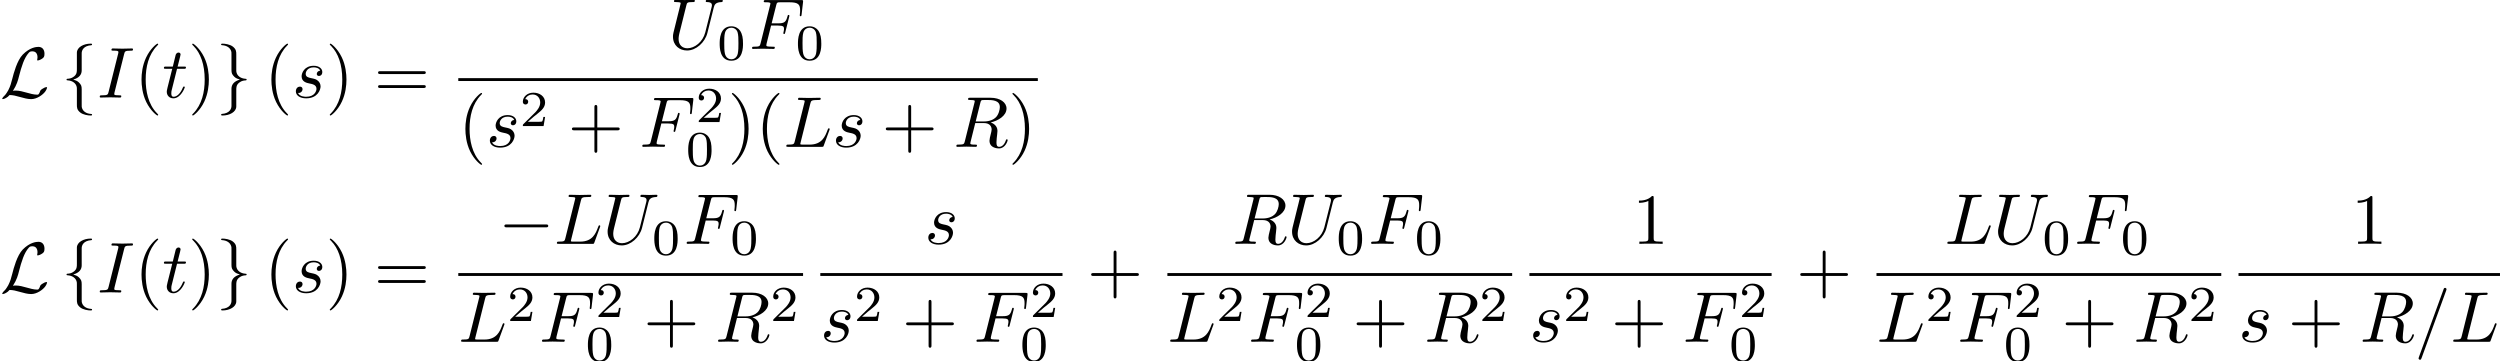
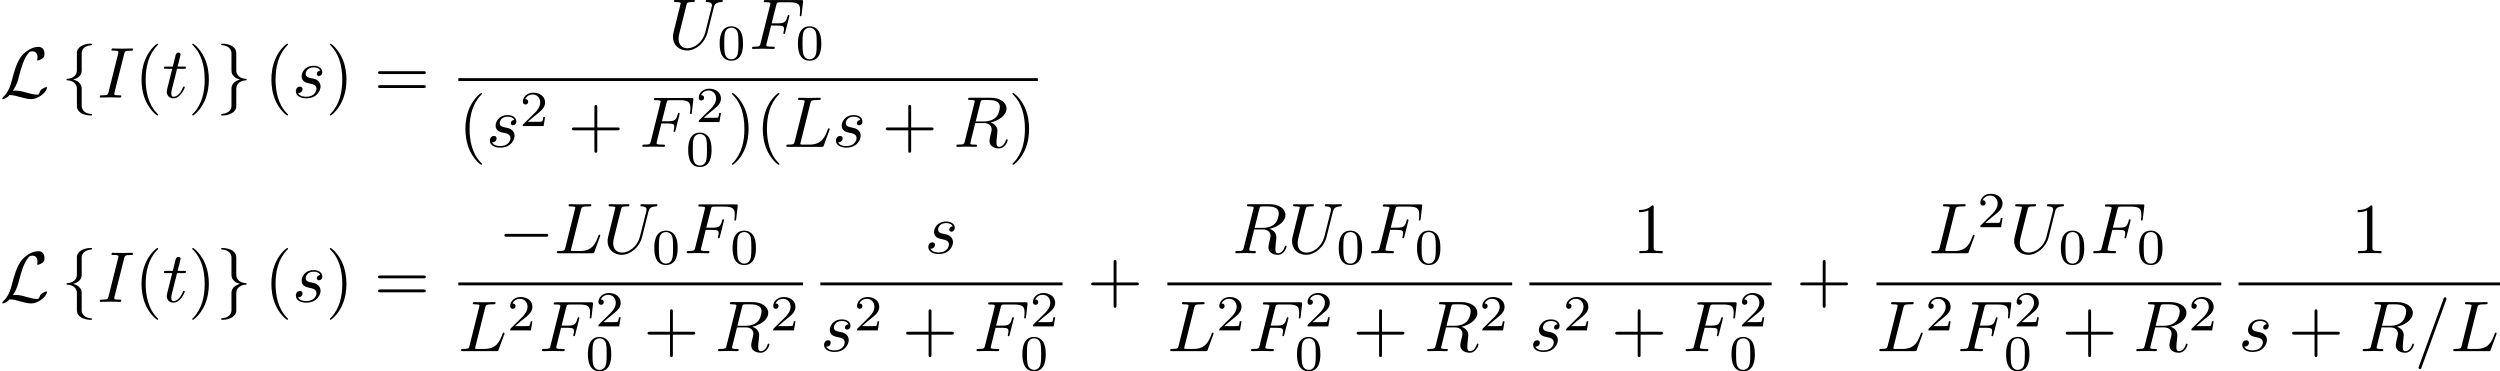
- <svg xmlns="http://www.w3.org/2000/svg" xmlns:xlink="http://www.w3.org/1999/xlink" height="75.054pt" version="1.1" viewBox="92.653 110.623 519.857 75.054" width="519.857pt">
+ <svg xmlns="http://www.w3.org/2000/svg" xmlns:xlink="http://www.w3.org/1999/xlink" height="77.007pt" version="1.1" viewBox="92.653 110.623 519.857 77.007" width="519.857pt">
  <defs>
    <path d="M6.565 -2.291C6.735 -2.291 6.914 -2.291 6.914 -2.491S6.735 -2.69 6.565 -2.69H1.176C1.006 -2.69 0.827 -2.69 0.827 -2.491S1.006 -2.291 1.176 -2.291H6.565Z" id="g0-0" />
    <path d="M1.793 -0.927C2.331 -1.763 2.501 -2.401 2.63 -2.929C2.979 -4.304 3.357 -5.499 3.975 -6.187C4.095 -6.316 4.174 -6.406 4.493 -6.406C5.181 -6.406 5.2 -5.719 5.2 -5.579C5.2 -5.4 5.151 -5.26 5.151 -5.21C5.151 -5.141 5.21 -5.141 5.22 -5.141C5.38 -5.141 5.649 -5.25 5.898 -5.43C6.077 -5.569 6.167 -5.669 6.167 -6.077C6.167 -6.615 5.888 -7.024 5.33 -7.024C5.011 -7.024 4.135 -6.944 3.158 -5.958C2.361 -5.141 1.893 -3.347 1.704 -2.6C1.524 -1.913 1.445 -1.604 1.146 -1.006C1.076 -0.887 0.817 -0.448 0.677 -0.319C0.408 -0.07 0.309 0.11 0.309 0.159C0.309 0.179 0.329 0.219 0.399 0.219C0.438 0.219 0.648 0.179 0.907 0.01C1.076 -0.09 1.096 -0.11 1.325 -0.349C1.823 -0.339 2.172 -0.249 2.8 -0.07C3.308 0.07 3.816 0.219 4.324 0.219C5.131 0.219 5.948 -0.389 6.266 -0.827C6.466 -1.096 6.526 -1.345 6.526 -1.375C6.526 -1.445 6.466 -1.445 6.456 -1.445C6.296 -1.445 6.057 -1.335 5.888 -1.215C5.619 -1.046 5.599 -0.986 5.539 -0.817C5.489 -0.658 5.43 -0.578 5.39 -0.518C5.31 -0.399 5.3 -0.399 5.151 -0.399C4.672 -0.399 4.174 -0.548 3.517 -0.727C3.238 -0.807 2.69 -0.966 2.192 -0.966C2.062 -0.966 1.923 -0.956 1.793 -0.927Z" id="g0-76" />
    <path d="M2.819 -6.147C2.819 -6.545 3.078 -7.183 4.164 -7.253C4.214 -7.263 4.254 -7.303 4.254 -7.362C4.254 -7.472 4.174 -7.472 4.065 -7.472C3.068 -7.472 2.162 -6.964 2.152 -6.227V-3.955C2.152 -3.567 2.152 -3.248 1.753 -2.919C1.405 -2.63 1.026 -2.61 0.807 -2.6C0.757 -2.59 0.717 -2.55 0.717 -2.491C0.717 -2.391 0.777 -2.391 0.877 -2.381C1.534 -2.341 2.012 -1.983 2.122 -1.494C2.152 -1.385 2.152 -1.365 2.152 -1.006V0.966C2.152 1.385 2.152 1.704 2.63 2.082C3.019 2.381 3.676 2.491 4.065 2.491C4.174 2.491 4.254 2.491 4.254 2.381C4.254 2.281 4.194 2.281 4.095 2.271C3.467 2.232 2.979 1.913 2.849 1.405C2.819 1.315 2.819 1.295 2.819 0.936V-1.156C2.819 -1.614 2.74 -1.783 2.421 -2.102C2.212 -2.311 1.923 -2.411 1.644 -2.491C2.461 -2.72 2.819 -3.178 2.819 -3.756V-6.147Z" id="g0-102" />
    <path d="M2.152 1.166C2.152 1.564 1.893 2.202 0.807 2.271C0.757 2.281 0.717 2.321 0.717 2.381C0.717 2.491 0.827 2.491 0.917 2.491C1.883 2.491 2.809 2.002 2.819 1.245V-1.026C2.819 -1.415 2.819 -1.734 3.218 -2.062C3.567 -2.351 3.945 -2.371 4.164 -2.381C4.214 -2.391 4.254 -2.431 4.254 -2.491C4.254 -2.59 4.194 -2.59 4.095 -2.6C3.437 -2.64 2.959 -2.999 2.849 -3.487C2.819 -3.597 2.819 -3.616 2.819 -3.975V-5.948C2.819 -6.366 2.819 -6.685 2.341 -7.064C1.943 -7.372 1.255 -7.472 0.917 -7.472C0.827 -7.472 0.717 -7.472 0.717 -7.362C0.717 -7.263 0.777 -7.263 0.877 -7.253C1.504 -7.213 1.993 -6.894 2.122 -6.386C2.152 -6.296 2.152 -6.276 2.152 -5.918V-3.826C2.152 -3.367 2.232 -3.198 2.55 -2.879C2.76 -2.67 3.049 -2.57 3.328 -2.491C2.511 -2.262 2.152 -1.803 2.152 -1.225V1.166Z" id="g0-103" />
    <path d="M3.599 -2.225C3.599 -2.992 3.508 -3.543 3.187 -4.031C2.971 -4.352 2.538 -4.631 1.981 -4.631C0.363 -4.631 0.363 -2.727 0.363 -2.225S0.363 0.139 1.981 0.139S3.599 -1.723 3.599 -2.225ZM1.981 -0.056C1.66 -0.056 1.234 -0.244 1.095 -0.816C0.997 -1.227 0.997 -1.799 0.997 -2.315C0.997 -2.824 0.997 -3.354 1.102 -3.738C1.248 -4.289 1.695 -4.435 1.981 -4.435C2.357 -4.435 2.72 -4.205 2.845 -3.801C2.957 -3.424 2.964 -2.922 2.964 -2.315C2.964 -1.799 2.964 -1.283 2.873 -0.844C2.734 -0.209 2.26 -0.056 1.981 -0.056Z" id="g3-48" />
    <path d="M3.522 -1.269H3.285C3.264 -1.116 3.194 -0.704 3.103 -0.635C3.048 -0.593 2.511 -0.593 2.413 -0.593H1.13C1.862 -1.241 2.106 -1.437 2.525 -1.764C3.041 -2.176 3.522 -2.608 3.522 -3.271C3.522 -4.115 2.783 -4.631 1.89 -4.631C1.025 -4.631 0.439 -4.024 0.439 -3.382C0.439 -3.027 0.739 -2.992 0.809 -2.992C0.976 -2.992 1.179 -3.11 1.179 -3.361C1.179 -3.487 1.13 -3.731 0.767 -3.731C0.983 -4.226 1.458 -4.38 1.785 -4.38C2.483 -4.38 2.845 -3.836 2.845 -3.271C2.845 -2.664 2.413 -2.183 2.19 -1.932L0.509 -0.272C0.439 -0.209 0.439 -0.195 0.439 0H3.313L3.522 -1.269Z" id="g3-50" />
    <path d="M3.298 2.391C3.298 2.361 3.298 2.341 3.128 2.172C1.883 0.917 1.564 -0.966 1.564 -2.491C1.564 -4.224 1.943 -5.958 3.168 -7.203C3.298 -7.323 3.298 -7.342 3.298 -7.372C3.298 -7.442 3.258 -7.472 3.198 -7.472C3.098 -7.472 2.202 -6.795 1.614 -5.529C1.106 -4.433 0.986 -3.328 0.986 -2.491C0.986 -1.714 1.096 -0.508 1.644 0.618C2.242 1.843 3.098 2.491 3.198 2.491C3.258 2.491 3.298 2.461 3.298 2.391Z" id="g2-40" />
    <path d="M2.879 -2.491C2.879 -3.268 2.77 -4.473 2.222 -5.599C1.624 -6.824 0.767 -7.472 0.667 -7.472C0.608 -7.472 0.568 -7.432 0.568 -7.372C0.568 -7.342 0.568 -7.323 0.757 -7.143C1.734 -6.157 2.301 -4.573 2.301 -2.491C2.301 -0.787 1.933 0.966 0.697 2.222C0.568 2.341 0.568 2.361 0.568 2.391C0.568 2.451 0.608 2.491 0.667 2.491C0.767 2.491 1.664 1.813 2.252 0.548C2.76 -0.548 2.879 -1.654 2.879 -2.491Z" id="g2-41" />
    <path d="M4.075 -2.291H6.854C6.994 -2.291 7.183 -2.291 7.183 -2.491S6.994 -2.69 6.854 -2.69H4.075V-5.479C4.075 -5.619 4.075 -5.808 3.875 -5.808S3.676 -5.619 3.676 -5.479V-2.69H0.887C0.747 -2.69 0.558 -2.69 0.558 -2.491S0.747 -2.291 0.887 -2.291H3.676V0.498C3.676 0.638 3.676 0.827 3.875 0.827S4.075 0.638 4.075 0.498V-2.291Z" id="g2-43" />
    <path d="M2.929 -6.376C2.929 -6.615 2.929 -6.635 2.7 -6.635C2.082 -5.998 1.205 -5.998 0.887 -5.998V-5.689C1.086 -5.689 1.674 -5.689 2.192 -5.948V-0.787C2.192 -0.428 2.162 -0.309 1.265 -0.309H0.946V0C1.295 -0.03 2.162 -0.03 2.56 -0.03S3.826 -0.03 4.174 0V-0.309H3.856C2.959 -0.309 2.929 -0.418 2.929 -0.787V-6.376Z" id="g2-49" />
    <path d="M6.844 -3.258C6.994 -3.258 7.183 -3.258 7.183 -3.457S6.994 -3.656 6.854 -3.656H0.887C0.747 -3.656 0.558 -3.656 0.558 -3.457S0.747 -3.258 0.897 -3.258H6.844ZM6.854 -1.325C6.994 -1.325 7.183 -1.325 7.183 -1.524S6.994 -1.724 6.844 -1.724H0.897C0.747 -1.724 0.558 -1.724 0.558 -1.524S0.747 -1.325 0.887 -1.325H6.854Z" id="g2-61" />
    <path d="M4.374 -7.093C4.423 -7.223 4.423 -7.263 4.423 -7.273C4.423 -7.382 4.334 -7.472 4.224 -7.472C4.154 -7.472 4.085 -7.442 4.055 -7.382L0.598 2.112C0.548 2.242 0.548 2.281 0.548 2.291C0.548 2.401 0.638 2.491 0.747 2.491C0.877 2.491 0.907 2.421 0.966 2.252L4.374 -7.093Z" id="g1-61" />
    <path d="M3.019 -3.238H3.985C4.732 -3.238 4.812 -3.078 4.812 -2.79C4.812 -2.72 4.812 -2.6 4.742 -2.301C4.722 -2.252 4.712 -2.212 4.712 -2.192C4.712 -2.112 4.772 -2.072 4.832 -2.072C4.932 -2.072 4.932 -2.102 4.981 -2.281L5.529 -4.443C5.559 -4.553 5.559 -4.573 5.559 -4.603C5.559 -4.623 5.539 -4.712 5.44 -4.712S5.33 -4.663 5.29 -4.503C5.081 -3.726 4.852 -3.547 4.005 -3.547H3.098L3.736 -6.077C3.826 -6.426 3.836 -6.466 4.274 -6.466H5.589C6.814 -6.466 7.044 -6.137 7.044 -5.37C7.044 -5.141 7.044 -5.101 7.014 -4.832C6.994 -4.702 6.994 -4.682 6.994 -4.653C6.994 -4.603 7.024 -4.533 7.113 -4.533C7.223 -4.533 7.233 -4.593 7.253 -4.782L7.452 -6.506C7.482 -6.775 7.432 -6.775 7.183 -6.775H2.301C2.102 -6.775 2.002 -6.775 2.002 -6.575C2.002 -6.466 2.092 -6.466 2.281 -6.466C2.65 -6.466 2.929 -6.466 2.929 -6.286C2.929 -6.247 2.929 -6.227 2.879 -6.047L1.564 -0.777C1.465 -0.389 1.445 -0.309 0.658 -0.309C0.488 -0.309 0.379 -0.309 0.379 -0.12C0.379 0 0.498 0 0.528 0C0.817 0 1.554 -0.03 1.843 -0.03C2.172 -0.03 2.999 0 3.328 0C3.417 0 3.537 0 3.537 -0.189C3.537 -0.269 3.477 -0.289 3.477 -0.299C3.447 -0.309 3.427 -0.309 3.198 -0.309C2.979 -0.309 2.929 -0.309 2.68 -0.329C2.391 -0.359 2.361 -0.399 2.361 -0.528C2.361 -0.548 2.361 -0.608 2.401 -0.757L3.019 -3.238Z" id="g1-70" />
    <path d="M3.726 -6.037C3.816 -6.396 3.846 -6.496 4.633 -6.496C4.872 -6.496 4.951 -6.496 4.951 -6.685C4.951 -6.804 4.842 -6.804 4.802 -6.804C4.513 -6.804 3.776 -6.775 3.487 -6.775C3.188 -6.775 2.461 -6.804 2.162 -6.804C2.092 -6.804 1.963 -6.804 1.963 -6.605C1.963 -6.496 2.052 -6.496 2.242 -6.496C2.66 -6.496 2.929 -6.496 2.929 -6.306C2.929 -6.257 2.929 -6.237 2.909 -6.147L1.564 -0.777C1.474 -0.408 1.445 -0.309 0.658 -0.309C0.428 -0.309 0.339 -0.309 0.339 -0.11C0.339 0 0.458 0 0.488 0C0.777 0 1.504 -0.03 1.793 -0.03C2.092 -0.03 2.829 0 3.128 0C3.208 0 3.328 0 3.328 -0.189C3.328 -0.309 3.248 -0.309 3.029 -0.309C2.849 -0.309 2.8 -0.309 2.6 -0.329C2.391 -0.349 2.351 -0.389 2.351 -0.498C2.351 -0.578 2.371 -0.658 2.391 -0.727L3.726 -6.037Z" id="g1-73" />
    <path d="M3.726 -6.027C3.816 -6.386 3.846 -6.496 4.782 -6.496C5.081 -6.496 5.161 -6.496 5.161 -6.685C5.161 -6.804 5.051 -6.804 5.001 -6.804C4.672 -6.804 3.856 -6.775 3.527 -6.775C3.228 -6.775 2.501 -6.804 2.202 -6.804C2.132 -6.804 2.012 -6.804 2.012 -6.605C2.012 -6.496 2.102 -6.496 2.291 -6.496C2.311 -6.496 2.501 -6.496 2.67 -6.476C2.849 -6.456 2.939 -6.446 2.939 -6.316C2.939 -6.276 2.929 -6.247 2.899 -6.127L1.564 -0.777C1.465 -0.389 1.445 -0.309 0.658 -0.309C0.488 -0.309 0.389 -0.309 0.389 -0.11C0.389 0 0.478 0 0.658 0H5.27C5.509 0 5.519 0 5.579 -0.169L6.366 -2.321C6.406 -2.431 6.406 -2.451 6.406 -2.461C6.406 -2.501 6.376 -2.57 6.286 -2.57S6.187 -2.521 6.117 -2.361C5.778 -1.445 5.34 -0.309 3.616 -0.309H2.68C2.54 -0.309 2.521 -0.309 2.461 -0.319C2.361 -0.329 2.331 -0.339 2.331 -0.418C2.331 -0.448 2.331 -0.468 2.381 -0.648L3.726 -6.027Z" id="g1-76" />
    <path d="M3.736 -6.117C3.796 -6.356 3.826 -6.456 4.015 -6.486C4.105 -6.496 4.423 -6.496 4.623 -6.496C5.33 -6.496 6.436 -6.496 6.436 -5.509C6.436 -5.171 6.276 -4.483 5.888 -4.095C5.629 -3.836 5.101 -3.517 4.204 -3.517H3.088L3.736 -6.117ZM5.171 -3.387C6.177 -3.606 7.362 -4.304 7.362 -5.31C7.362 -6.167 6.466 -6.804 5.161 -6.804H2.321C2.122 -6.804 2.032 -6.804 2.032 -6.605C2.032 -6.496 2.122 -6.496 2.311 -6.496C2.331 -6.496 2.521 -6.496 2.69 -6.476C2.869 -6.456 2.959 -6.446 2.959 -6.316C2.959 -6.276 2.949 -6.247 2.919 -6.127L1.584 -0.777C1.484 -0.389 1.465 -0.309 0.677 -0.309C0.498 -0.309 0.408 -0.309 0.408 -0.11C0.408 0 0.528 0 0.548 0C0.827 0 1.524 -0.03 1.803 -0.03S2.79 0 3.068 0C3.148 0 3.268 0 3.268 -0.199C3.268 -0.309 3.178 -0.309 2.989 -0.309C2.62 -0.309 2.341 -0.309 2.341 -0.488C2.341 -0.548 2.361 -0.598 2.371 -0.658L3.029 -3.298H4.214C5.121 -3.298 5.3 -2.74 5.3 -2.391C5.3 -2.242 5.22 -1.933 5.161 -1.704C5.091 -1.425 5.001 -1.056 5.001 -0.857C5.001 0.219 6.197 0.219 6.326 0.219C7.173 0.219 7.522 -0.787 7.522 -0.927C7.522 -1.046 7.412 -1.046 7.402 -1.046C7.313 -1.046 7.293 -0.976 7.273 -0.907C7.024 -0.169 6.595 0 6.366 0C6.037 0 5.968 -0.219 5.968 -0.608C5.968 -0.917 6.027 -1.425 6.067 -1.743C6.087 -1.883 6.107 -2.072 6.107 -2.212C6.107 -2.979 5.44 -3.288 5.171 -3.387Z" id="g1-82" />
    <path d="M6.326 -5.758C6.426 -6.167 6.605 -6.466 7.402 -6.496C7.452 -6.496 7.572 -6.506 7.572 -6.695C7.572 -6.705 7.572 -6.804 7.442 -6.804C7.113 -6.804 6.765 -6.775 6.426 -6.775S5.719 -6.804 5.39 -6.804C5.33 -6.804 5.21 -6.804 5.21 -6.605C5.21 -6.496 5.31 -6.496 5.39 -6.496C5.958 -6.486 6.067 -6.276 6.067 -6.057C6.067 -6.027 6.047 -5.878 6.037 -5.848L5.141 -2.291C4.802 -0.956 3.656 -0.09 2.66 -0.09C1.983 -0.09 1.445 -0.528 1.445 -1.385C1.445 -1.405 1.445 -1.724 1.554 -2.162L2.521 -6.037C2.61 -6.396 2.63 -6.496 3.357 -6.496C3.616 -6.496 3.696 -6.496 3.696 -6.695C3.696 -6.804 3.587 -6.804 3.557 -6.804C3.278 -6.804 2.56 -6.775 2.281 -6.775C1.993 -6.775 1.285 -6.804 0.996 -6.804C0.917 -6.804 0.807 -6.804 0.807 -6.605C0.807 -6.496 0.897 -6.496 1.086 -6.496C1.106 -6.496 1.295 -6.496 1.465 -6.476C1.644 -6.456 1.734 -6.446 1.734 -6.316C1.734 -6.257 1.624 -5.838 1.564 -5.609L1.345 -4.732C1.255 -4.344 0.777 -2.461 0.737 -2.271C0.667 -1.993 0.667 -1.843 0.667 -1.694C0.667 -0.478 1.574 0.219 2.62 0.219C3.875 0.219 5.111 -0.907 5.44 -2.222L6.326 -5.758Z" id="g1-85" />
    <path d="M3.895 -3.726C3.616 -3.716 3.417 -3.497 3.417 -3.278C3.417 -3.138 3.507 -2.989 3.726 -2.989S4.184 -3.158 4.184 -3.547C4.184 -3.995 3.756 -4.403 2.999 -4.403C1.684 -4.403 1.315 -3.387 1.315 -2.949C1.315 -2.172 2.052 -2.022 2.341 -1.963C2.859 -1.863 3.377 -1.753 3.377 -1.205C3.377 -0.946 3.148 -0.11 1.953 -0.11C1.813 -0.11 1.046 -0.11 0.817 -0.638C1.196 -0.588 1.445 -0.887 1.445 -1.166C1.445 -1.395 1.285 -1.514 1.076 -1.514C0.817 -1.514 0.518 -1.305 0.518 -0.857C0.518 -0.289 1.086 0.11 1.943 0.11C3.557 0.11 3.945 -1.096 3.945 -1.544C3.945 -1.903 3.756 -2.152 3.636 -2.271C3.367 -2.55 3.078 -2.6 2.64 -2.69C2.281 -2.77 1.883 -2.839 1.883 -3.288C1.883 -3.577 2.122 -4.184 2.999 -4.184C3.248 -4.184 3.746 -4.115 3.895 -3.726Z" id="g1-115" />
    <path d="M2.052 -3.985H2.989C3.188 -3.985 3.288 -3.985 3.288 -4.184C3.288 -4.294 3.188 -4.294 3.009 -4.294H2.132C2.491 -5.709 2.54 -5.908 2.54 -5.968C2.54 -6.137 2.421 -6.237 2.252 -6.237C2.222 -6.237 1.943 -6.227 1.853 -5.878L1.465 -4.294H0.528C0.329 -4.294 0.229 -4.294 0.229 -4.105C0.229 -3.985 0.309 -3.985 0.508 -3.985H1.385C0.667 -1.156 0.628 -0.986 0.628 -0.807C0.628 -0.269 1.006 0.11 1.544 0.11C2.56 0.11 3.128 -1.345 3.128 -1.425C3.128 -1.524 3.049 -1.524 3.009 -1.524C2.919 -1.524 2.909 -1.494 2.859 -1.385C2.431 -0.349 1.903 -0.11 1.564 -0.11C1.355 -0.11 1.255 -0.239 1.255 -0.568C1.255 -0.807 1.275 -0.877 1.315 -1.046L2.052 -3.985Z" id="g1-116" />
  </defs>
  <g id="page1" transform="matrix(1.5 0 0 1.5 0 0)">
    <use x="61.768" xlink:href="#g0-76" y="87.271" />
    <use x="70.275" xlink:href="#g0-102" y="87.271" />
    <use x="75.256" xlink:href="#g1-73" y="87.271" />
    <use x="80.401" xlink:href="#g2-40" y="87.271" />
    <use x="84.261" xlink:href="#g1-116" y="87.271" />
    <use x="87.845" xlink:href="#g2-41" y="87.271" />
    <use x="91.705" xlink:href="#g0-103" y="87.271" />
    <use x="98.405" xlink:href="#g2-40" y="87.271" />
    <use x="102.265" xlink:href="#g1-115" y="87.271" />
    <use x="106.918" xlink:href="#g2-41" y="87.271" />
    <use x="113.617" xlink:href="#g2-61" y="87.271" />
    <use x="154.396" xlink:href="#g1-85" y="80.531" />
    <use x="161.173" xlink:href="#g3-48" y="82.026" />
    <use x="165.643" xlink:href="#g1-70" y="80.531" />
    <use x="172.025" xlink:href="#g3-48" y="82.026" />
    <rect height="0.398" width="80.341" x="125.3" y="84.581" />
    <use x="125.3" xlink:href="#g2-40" y="94.105" />
    <use x="129.159" xlink:href="#g1-115" y="94.105" />
    <use x="133.812" xlink:href="#g3-50" y="91.227" />
    <use x="140.495" xlink:href="#g2-43" y="94.105" />
    <use x="150.429" xlink:href="#g1-70" y="94.105" />
    <use x="158.195" xlink:href="#g3-50" y="90.673" />
    <use x="156.812" xlink:href="#g3-48" y="96.762" />
    <use x="162.665" xlink:href="#g2-41" y="94.105" />
    <use x="166.525" xlink:href="#g2-40" y="94.105" />
    <use x="170.384" xlink:href="#g1-76" y="94.105" />
    <use x="177.139" xlink:href="#g1-115" y="94.105" />
    <use x="184.006" xlink:href="#g2-43" y="94.105" />
    <use x="193.939" xlink:href="#g1-82" y="94.105" />
    <use x="201.553" xlink:href="#g2-41" y="94.105" />
-     <use x="61.768" xlink:href="#g0-76" y="114.294" />
-     <use x="70.275" xlink:href="#g0-102" y="114.294" />
-     <use x="75.256" xlink:href="#g1-73" y="114.294" />
-     <use x="80.401" xlink:href="#g2-40" y="114.294" />
-     <use x="84.261" xlink:href="#g1-116" y="114.294" />
-     <use x="87.845" xlink:href="#g2-41" y="114.294" />
-     <use x="91.705" xlink:href="#g0-103" y="114.294" />
-     <use x="98.405" xlink:href="#g2-40" y="114.294" />
-     <use x="102.265" xlink:href="#g1-115" y="114.294" />
-     <use x="106.918" xlink:href="#g2-41" y="114.294" />
-     <use x="113.617" xlink:href="#g2-61" y="114.294" />
-     <use x="130.86" xlink:href="#g0-0" y="107.554" />
-     <use x="138.579" xlink:href="#g1-76" y="107.554" />
-     <use x="145.334" xlink:href="#g1-85" y="107.554" />
-     <use x="152.111" xlink:href="#g3-48" y="109.049" />
-     <use x="156.58" xlink:href="#g1-70" y="107.554" />
-     <use x="162.963" xlink:href="#g3-48" y="109.049" />
-     <rect height="0.398" width="47.797" x="125.3" y="111.604" />
-     <use x="125.3" xlink:href="#g1-76" y="121.128" />
-     <use x="132.054" xlink:href="#g3-50" y="118.25" />
-     <use x="136.524" xlink:href="#g1-70" y="121.128" />
-     <use x="144.29" xlink:href="#g3-50" y="117.697" />
-     <use x="142.906" xlink:href="#g3-48" y="123.785" />
-     <use x="150.973" xlink:href="#g2-43" y="121.128" />
-     <use x="160.907" xlink:href="#g1-82" y="121.128" />
-     <use x="168.52" xlink:href="#g3-50" y="118.25" />
-     <use x="189.94" xlink:href="#g1-115" y="107.554" />
-     <rect height="0.398" width="33.575" x="175.487" y="111.604" />
-     <use x="175.487" xlink:href="#g1-115" y="121.128" />
-     <use x="180.14" xlink:href="#g3-50" y="118.25" />
-     <use x="186.823" xlink:href="#g2-43" y="121.128" />
-     <use x="196.757" xlink:href="#g1-70" y="121.128" />
-     <use x="204.523" xlink:href="#g3-50" y="117.697" />
-     <use x="203.139" xlink:href="#g3-48" y="123.785" />
-     <use x="212.472" xlink:href="#g2-43" y="114.294" />
-     <use x="232.605" xlink:href="#g1-82" y="107.554" />
-     <use x="240.218" xlink:href="#g1-85" y="107.554" />
-     <use x="246.995" xlink:href="#g3-48" y="109.049" />
-     <use x="251.464" xlink:href="#g1-70" y="107.554" />
-     <use x="257.847" xlink:href="#g3-48" y="109.049" />
-     <rect height="0.398" width="47.797" x="223.601" y="111.604" />
-     <use x="223.601" xlink:href="#g1-76" y="121.128" />
-     <use x="230.356" xlink:href="#g3-50" y="118.25" />
-     <use x="234.825" xlink:href="#g1-70" y="121.128" />
-     <use x="242.592" xlink:href="#g3-50" y="117.697" />
-     <use x="241.208" xlink:href="#g3-48" y="123.785" />
-     <use x="249.275" xlink:href="#g2-43" y="121.128" />
-     <use x="259.208" xlink:href="#g1-82" y="121.128" />
-     <use x="266.822" xlink:href="#g3-50" y="118.25" />
-     <use x="288.086" xlink:href="#g2-49" y="107.554" />
-     <rect height="0.398" width="33.575" x="273.789" y="111.604" />
-     <use x="273.789" xlink:href="#g1-115" y="121.128" />
-     <use x="278.441" xlink:href="#g3-50" y="118.25" />
-     <use x="285.124" xlink:href="#g2-43" y="121.128" />
-     <use x="295.058" xlink:href="#g1-70" y="121.128" />
-     <use x="302.824" xlink:href="#g3-50" y="117.697" />
-     <use x="301.441" xlink:href="#g3-48" y="123.785" />
-     <use x="310.773" xlink:href="#g2-43" y="114.294" />
-     <use x="331.337" xlink:href="#g1-76" y="107.554" />
-     <use x="338.092" xlink:href="#g1-85" y="107.554" />
-     <use x="344.869" xlink:href="#g3-48" y="109.049" />
-     <use x="349.338" xlink:href="#g1-70" y="107.554" />
-     <use x="355.721" xlink:href="#g3-48" y="109.049" />
-     <rect height="0.398" width="47.797" x="321.903" y="111.604" />
-     <use x="321.903" xlink:href="#g1-76" y="121.128" />
-     <use x="328.657" xlink:href="#g3-50" y="118.25" />
-     <use x="333.127" xlink:href="#g1-70" y="121.128" />
-     <use x="340.893" xlink:href="#g3-50" y="117.697" />
-     <use x="339.509" xlink:href="#g3-48" y="123.785" />
-     <use x="347.576" xlink:href="#g2-43" y="121.128" />
-     <use x="357.51" xlink:href="#g1-82" y="121.128" />
-     <use x="365.123" xlink:href="#g3-50" y="118.25" />
-     <use x="387.724" xlink:href="#g2-49" y="107.554" />
-     <rect height="0.398" width="36.249" x="372.09" y="111.604" />
-     <use x="372.09" xlink:href="#g1-115" y="121.128" />
-     <use x="378.956" xlink:href="#g2-43" y="121.128" />
-     <use x="388.89" xlink:href="#g1-82" y="121.128" />
-     <use x="396.503" xlink:href="#g1-61" y="121.128" />
-     <use x="401.466" xlink:href="#g1-76" y="121.128" />
+     <use x="61.768" xlink:href="#g0-76" y="115.596" />
+     <use x="70.275" xlink:href="#g0-102" y="115.596" />
+     <use x="75.256" xlink:href="#g1-73" y="115.596" />
+     <use x="80.401" xlink:href="#g2-40" y="115.596" />
+     <use x="84.261" xlink:href="#g1-116" y="115.596" />
+     <use x="87.845" xlink:href="#g2-41" y="115.596" />
+     <use x="91.705" xlink:href="#g0-103" y="115.596" />
+     <use x="98.405" xlink:href="#g2-40" y="115.596" />
+     <use x="102.265" xlink:href="#g1-115" y="115.596" />
+     <use x="106.918" xlink:href="#g2-41" y="115.596" />
+     <use x="113.617" xlink:href="#g2-61" y="115.596" />
+     <use x="130.86" xlink:href="#g0-0" y="108.856" />
+     <use x="138.579" xlink:href="#g1-76" y="108.856" />
+     <use x="145.334" xlink:href="#g1-85" y="108.856" />
+     <use x="152.111" xlink:href="#g3-48" y="110.351" />
+     <use x="156.58" xlink:href="#g1-70" y="108.856" />
+     <use x="162.963" xlink:href="#g3-48" y="110.351" />
+     <rect height="0.398" width="47.797" x="125.3" y="112.906" />
+     <use x="125.3" xlink:href="#g1-76" y="122.43" />
+     <use x="132.054" xlink:href="#g3-50" y="119.552" />
+     <use x="136.524" xlink:href="#g1-70" y="122.43" />
+     <use x="144.29" xlink:href="#g3-50" y="118.998" />
+     <use x="142.906" xlink:href="#g3-48" y="125.087" />
+     <use x="150.973" xlink:href="#g2-43" y="122.43" />
+     <use x="160.907" xlink:href="#g1-82" y="122.43" />
+     <use x="168.52" xlink:href="#g3-50" y="119.552" />
+     <use x="189.94" xlink:href="#g1-115" y="108.856" />
+     <rect height="0.398" width="33.575" x="175.487" y="112.906" />
+     <use x="175.487" xlink:href="#g1-115" y="122.43" />
+     <use x="180.14" xlink:href="#g3-50" y="119.552" />
+     <use x="186.823" xlink:href="#g2-43" y="122.43" />
+     <use x="196.757" xlink:href="#g1-70" y="122.43" />
+     <use x="204.523" xlink:href="#g3-50" y="118.998" />
+     <use x="203.139" xlink:href="#g3-48" y="125.087" />
+     <use x="212.472" xlink:href="#g2-43" y="115.596" />
+     <use x="232.605" xlink:href="#g1-82" y="108.856" />
+     <use x="240.218" xlink:href="#g1-85" y="108.856" />
+     <use x="246.995" xlink:href="#g3-48" y="110.351" />
+     <use x="251.464" xlink:href="#g1-70" y="108.856" />
+     <use x="257.847" xlink:href="#g3-48" y="110.351" />
+     <rect height="0.398" width="47.797" x="223.601" y="112.906" />
+     <use x="223.601" xlink:href="#g1-76" y="122.43" />
+     <use x="230.356" xlink:href="#g3-50" y="119.552" />
+     <use x="234.825" xlink:href="#g1-70" y="122.43" />
+     <use x="242.592" xlink:href="#g3-50" y="118.998" />
+     <use x="241.208" xlink:href="#g3-48" y="125.087" />
+     <use x="249.275" xlink:href="#g2-43" y="122.43" />
+     <use x="259.208" xlink:href="#g1-82" y="122.43" />
+     <use x="266.822" xlink:href="#g3-50" y="119.552" />
+     <use x="288.086" xlink:href="#g2-49" y="108.856" />
+     <rect height="0.398" width="33.575" x="273.789" y="112.906" />
+     <use x="273.789" xlink:href="#g1-115" y="122.43" />
+     <use x="278.441" xlink:href="#g3-50" y="119.552" />
+     <use x="285.124" xlink:href="#g2-43" y="122.43" />
+     <use x="295.058" xlink:href="#g1-70" y="122.43" />
+     <use x="302.824" xlink:href="#g3-50" y="118.998" />
+     <use x="301.441" xlink:href="#g3-48" y="125.087" />
+     <use x="310.773" xlink:href="#g2-43" y="115.596" />
+     <use x="329.102" xlink:href="#g1-76" y="108.856" />
+     <use x="335.857" xlink:href="#g3-50" y="105.241" />
+     <use x="340.326" xlink:href="#g1-85" y="108.856" />
+     <use x="347.103" xlink:href="#g3-48" y="110.351" />
+     <use x="351.573" xlink:href="#g1-70" y="108.856" />
+     <use x="357.955" xlink:href="#g3-48" y="110.351" />
+     <rect height="0.398" width="47.797" x="321.903" y="112.906" />
+     <use x="321.903" xlink:href="#g1-76" y="122.43" />
+     <use x="328.657" xlink:href="#g3-50" y="119.552" />
+     <use x="333.127" xlink:href="#g1-70" y="122.43" />
+     <use x="340.893" xlink:href="#g3-50" y="118.998" />
+     <use x="339.509" xlink:href="#g3-48" y="125.087" />
+     <use x="347.576" xlink:href="#g2-43" y="122.43" />
+     <use x="357.51" xlink:href="#g1-82" y="122.43" />
+     <use x="365.123" xlink:href="#g3-50" y="119.552" />
+     <use x="387.724" xlink:href="#g2-49" y="108.856" />
+     <rect height="0.398" width="36.249" x="372.09" y="112.906" />
+     <use x="372.09" xlink:href="#g1-115" y="122.43" />
+     <use x="378.956" xlink:href="#g2-43" y="122.43" />
+     <use x="388.89" xlink:href="#g1-82" y="122.43" />
+     <use x="396.503" xlink:href="#g1-61" y="122.43" />
+     <use x="401.466" xlink:href="#g1-76" y="122.43" />
  </g>
</svg>
